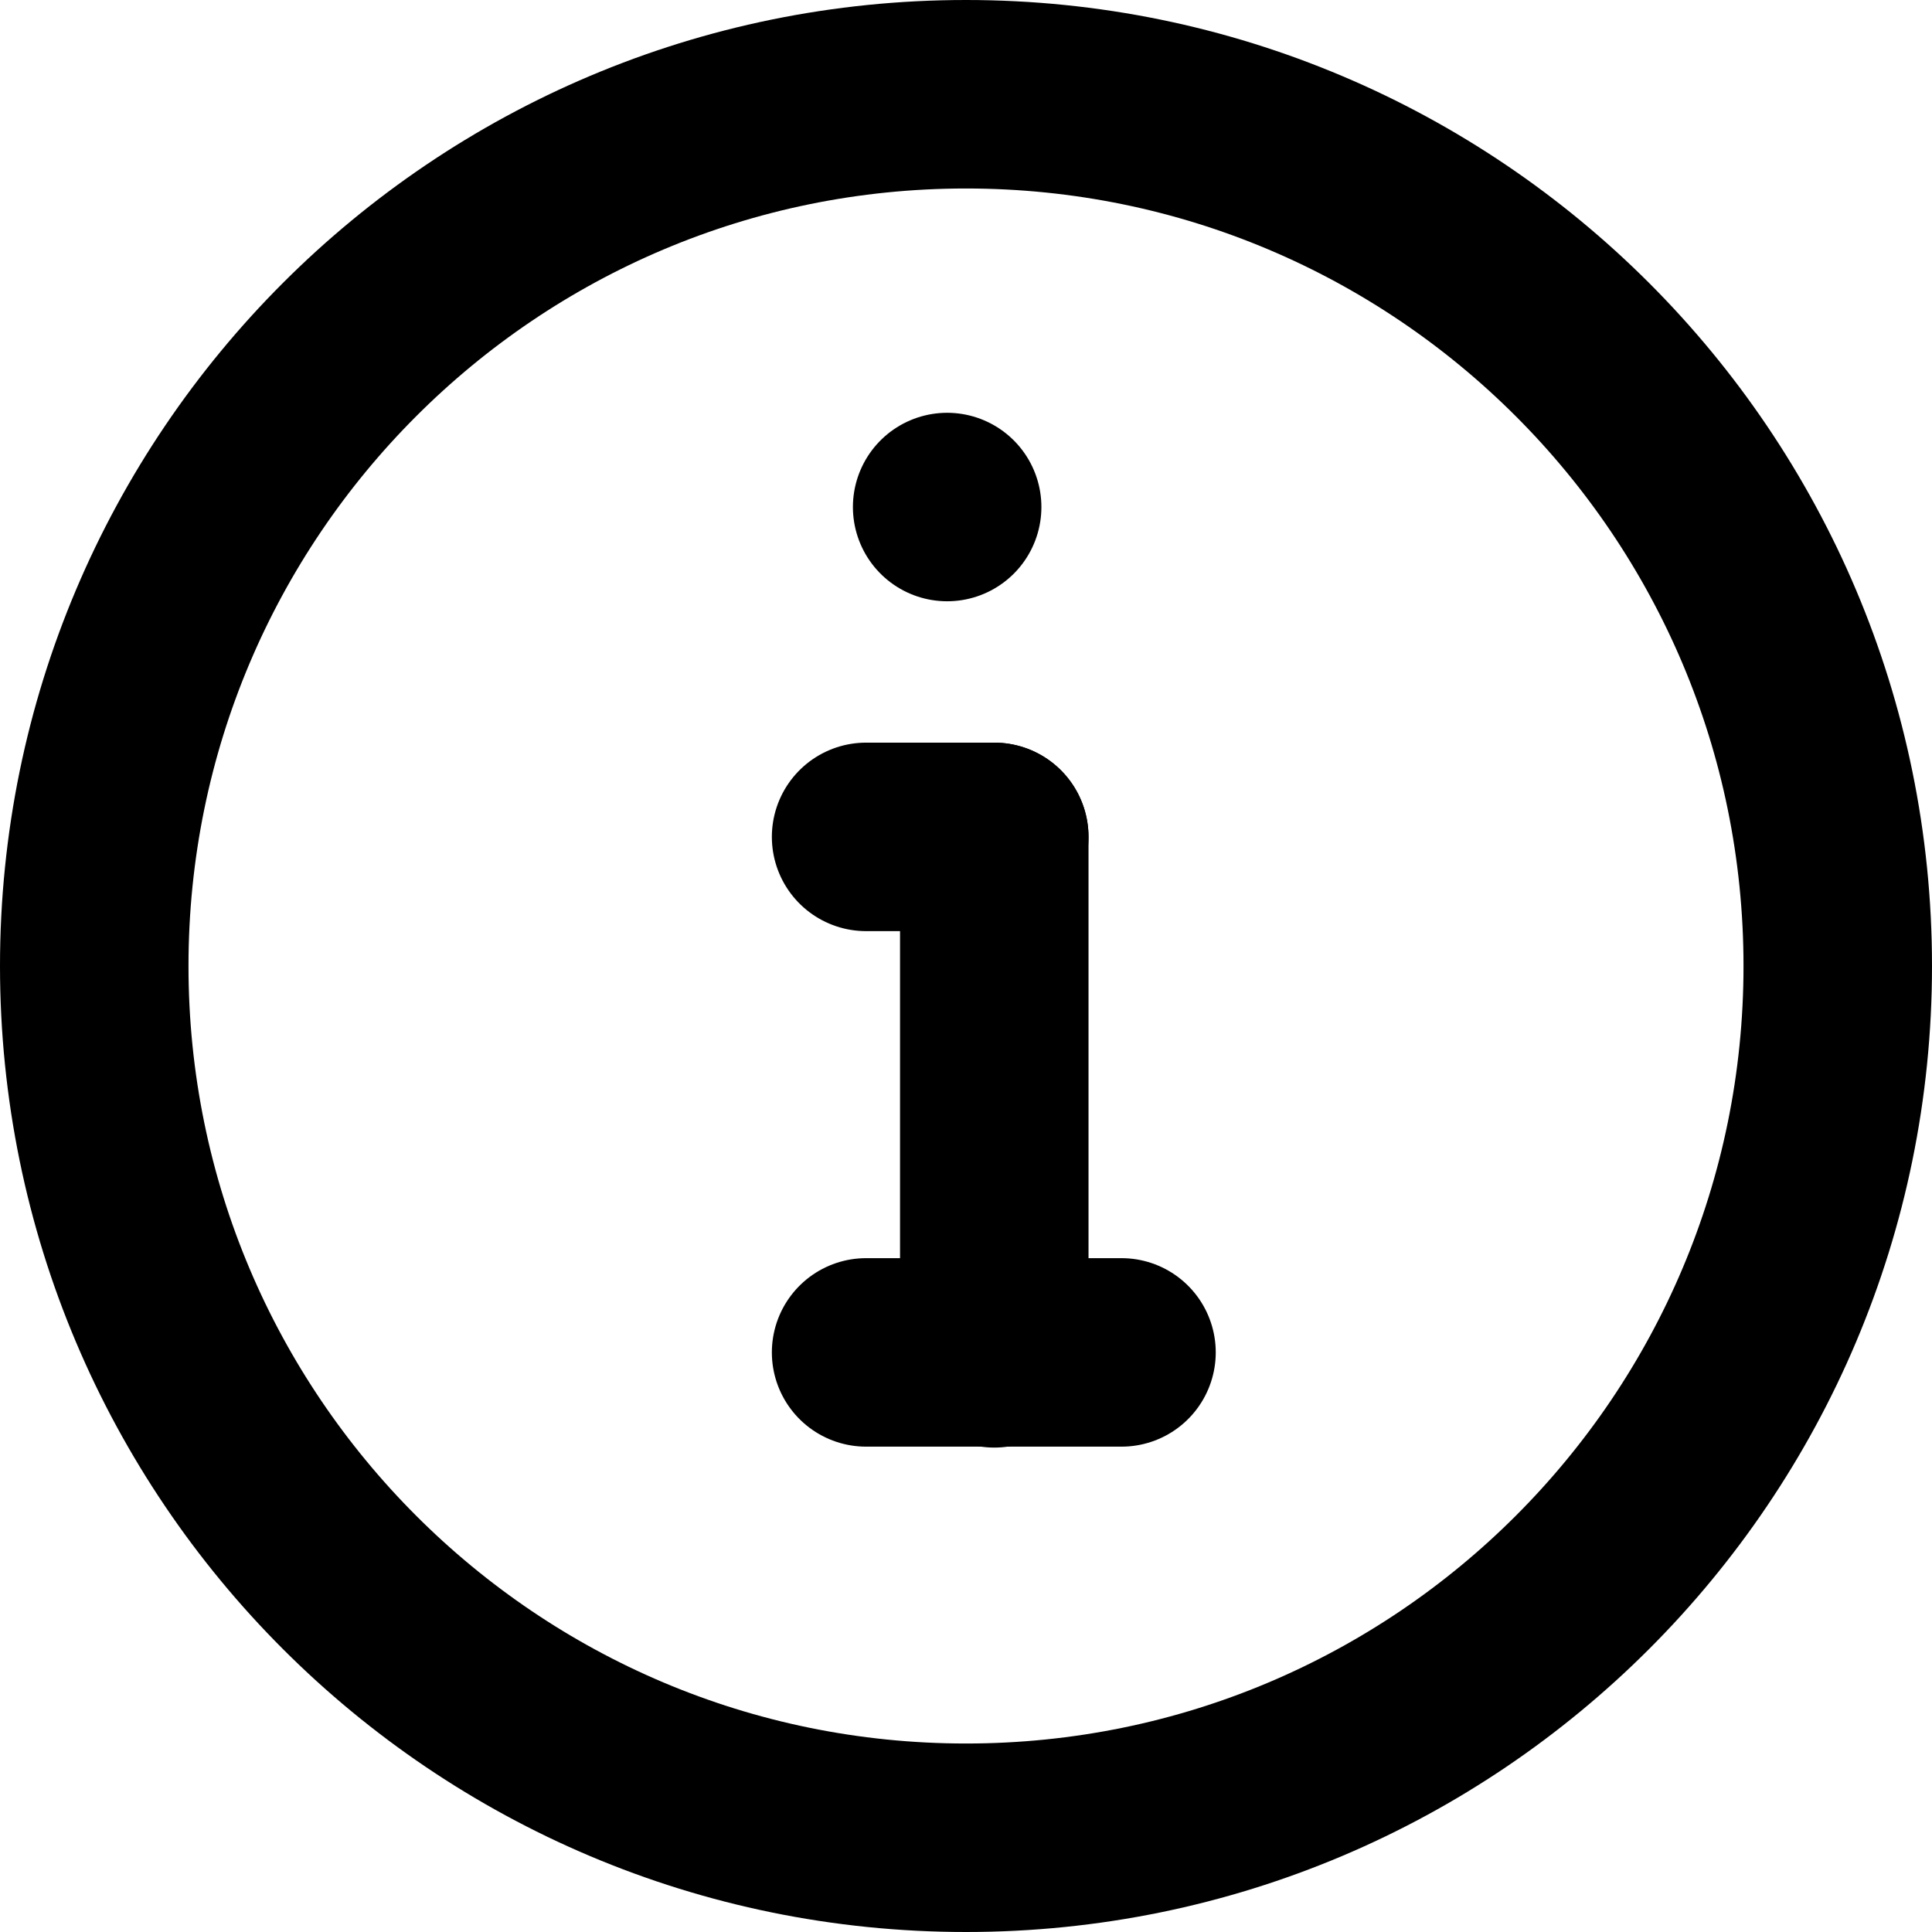
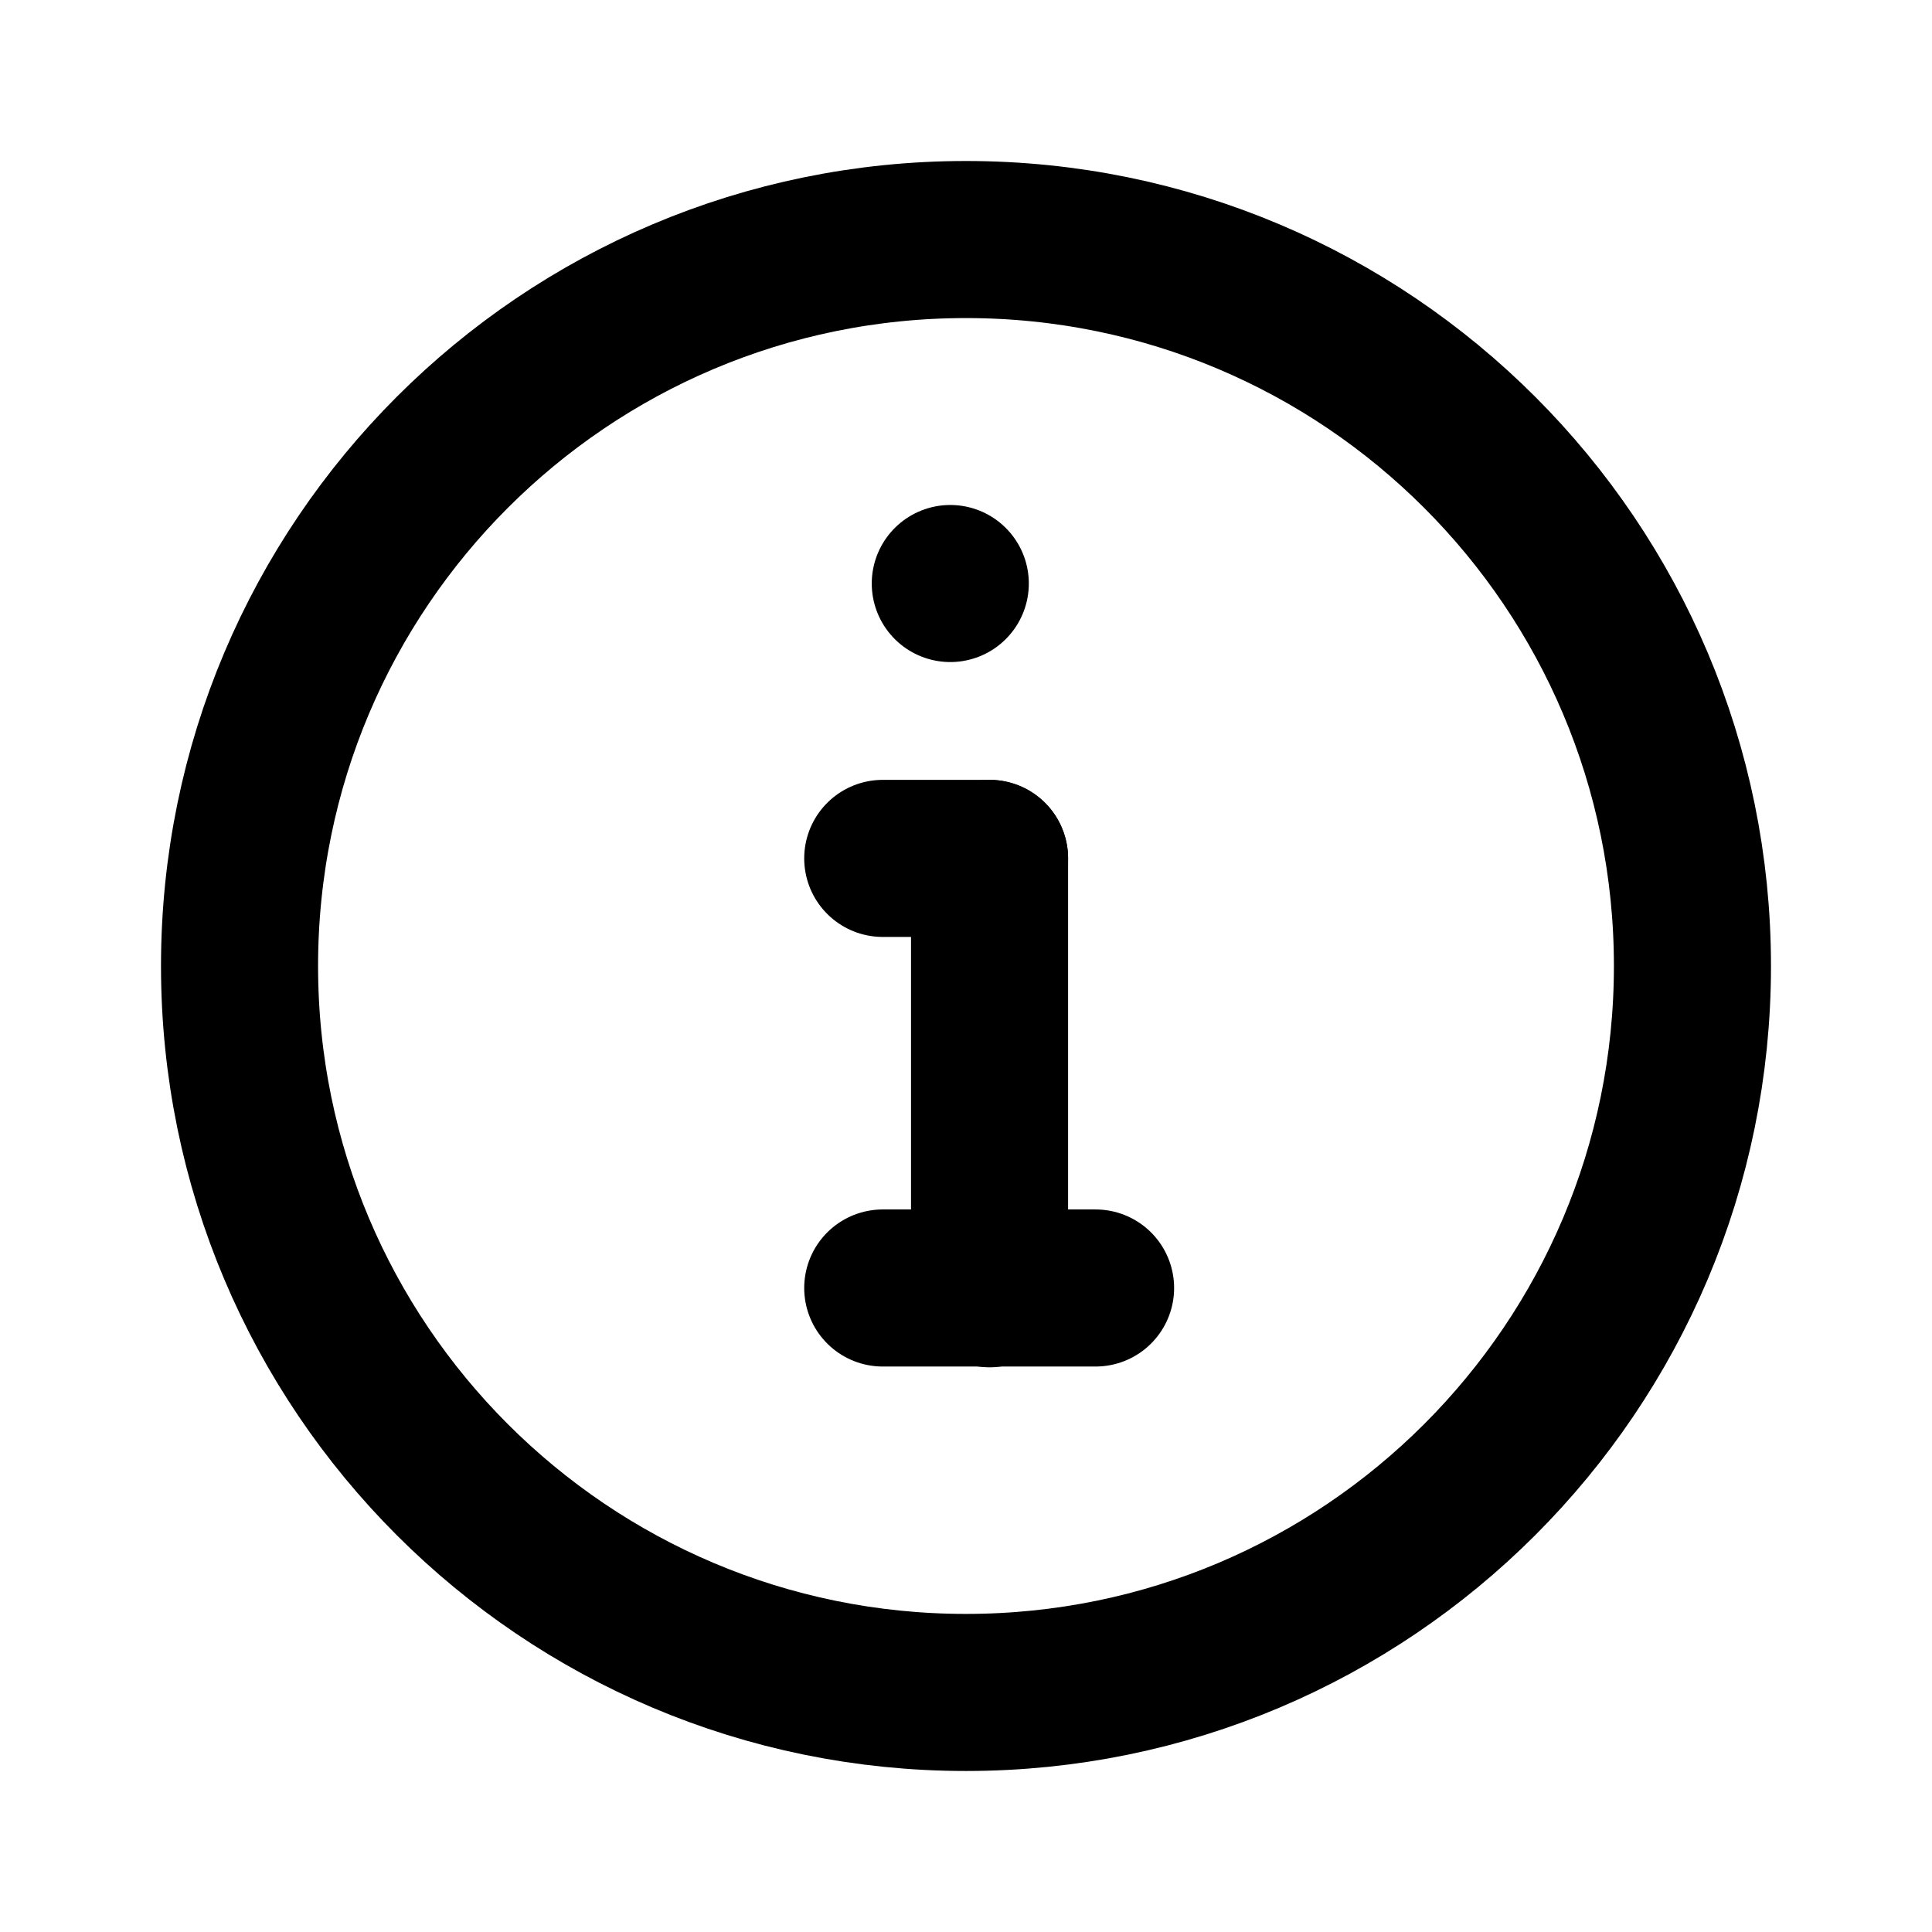
- <svg xmlns="http://www.w3.org/2000/svg" id="a" data-name="Layer 1" viewBox="0 0 20.5 20.5">
-   <circle cx="10.25" cy="10.25" r="9.25" fill="none" stroke="#000" stroke-width="2" />
-   <line x1="10.55" y1="8.88" x2="10.55" y2="14.36" fill="none" stroke="#000" stroke-linecap="round" stroke-linejoin="round" stroke-width="2" />
-   <line x1="11.9" y1="14.35" x2="9.19" y2="14.35" fill="none" stroke="#000" stroke-linecap="round" stroke-linejoin="round" stroke-width="2" />
-   <line x1="10.55" y1="8.88" x2="9.19" y2="8.88" fill="none" stroke="#000" stroke-linecap="round" stroke-linejoin="round" stroke-width="2" />
-   <line x1="10.05" y1="5.38" x2="10.05" y2="5.38" fill="none" stroke="#000" stroke-linecap="round" stroke-linejoin="round" stroke-width="2" />
+ <svg xmlns="http://www.w3.org/2000/svg" viewBox="0 0 24 24" fill="none" stroke="currentColor" stroke-width="2" stroke-linecap="round" stroke-linejoin="round" aria-hidden="true">
+   <g transform="translate(2 2) scale(0.9756)">
+     <circle cx="10.25" cy="10.25" r="9.25" />
+     <line x1="10.55" y1="8.88" x2="10.55" y2="14.36" />
+     <line x1="11.9" y1="14.35" x2="9.19" y2="14.35" />
+     <line x1="10.55" y1="8.88" x2="9.19" y2="8.88" />
+     <line x1="10.05" y1="5.38" x2="10.05" y2="5.38" />
+   </g>
</svg>
